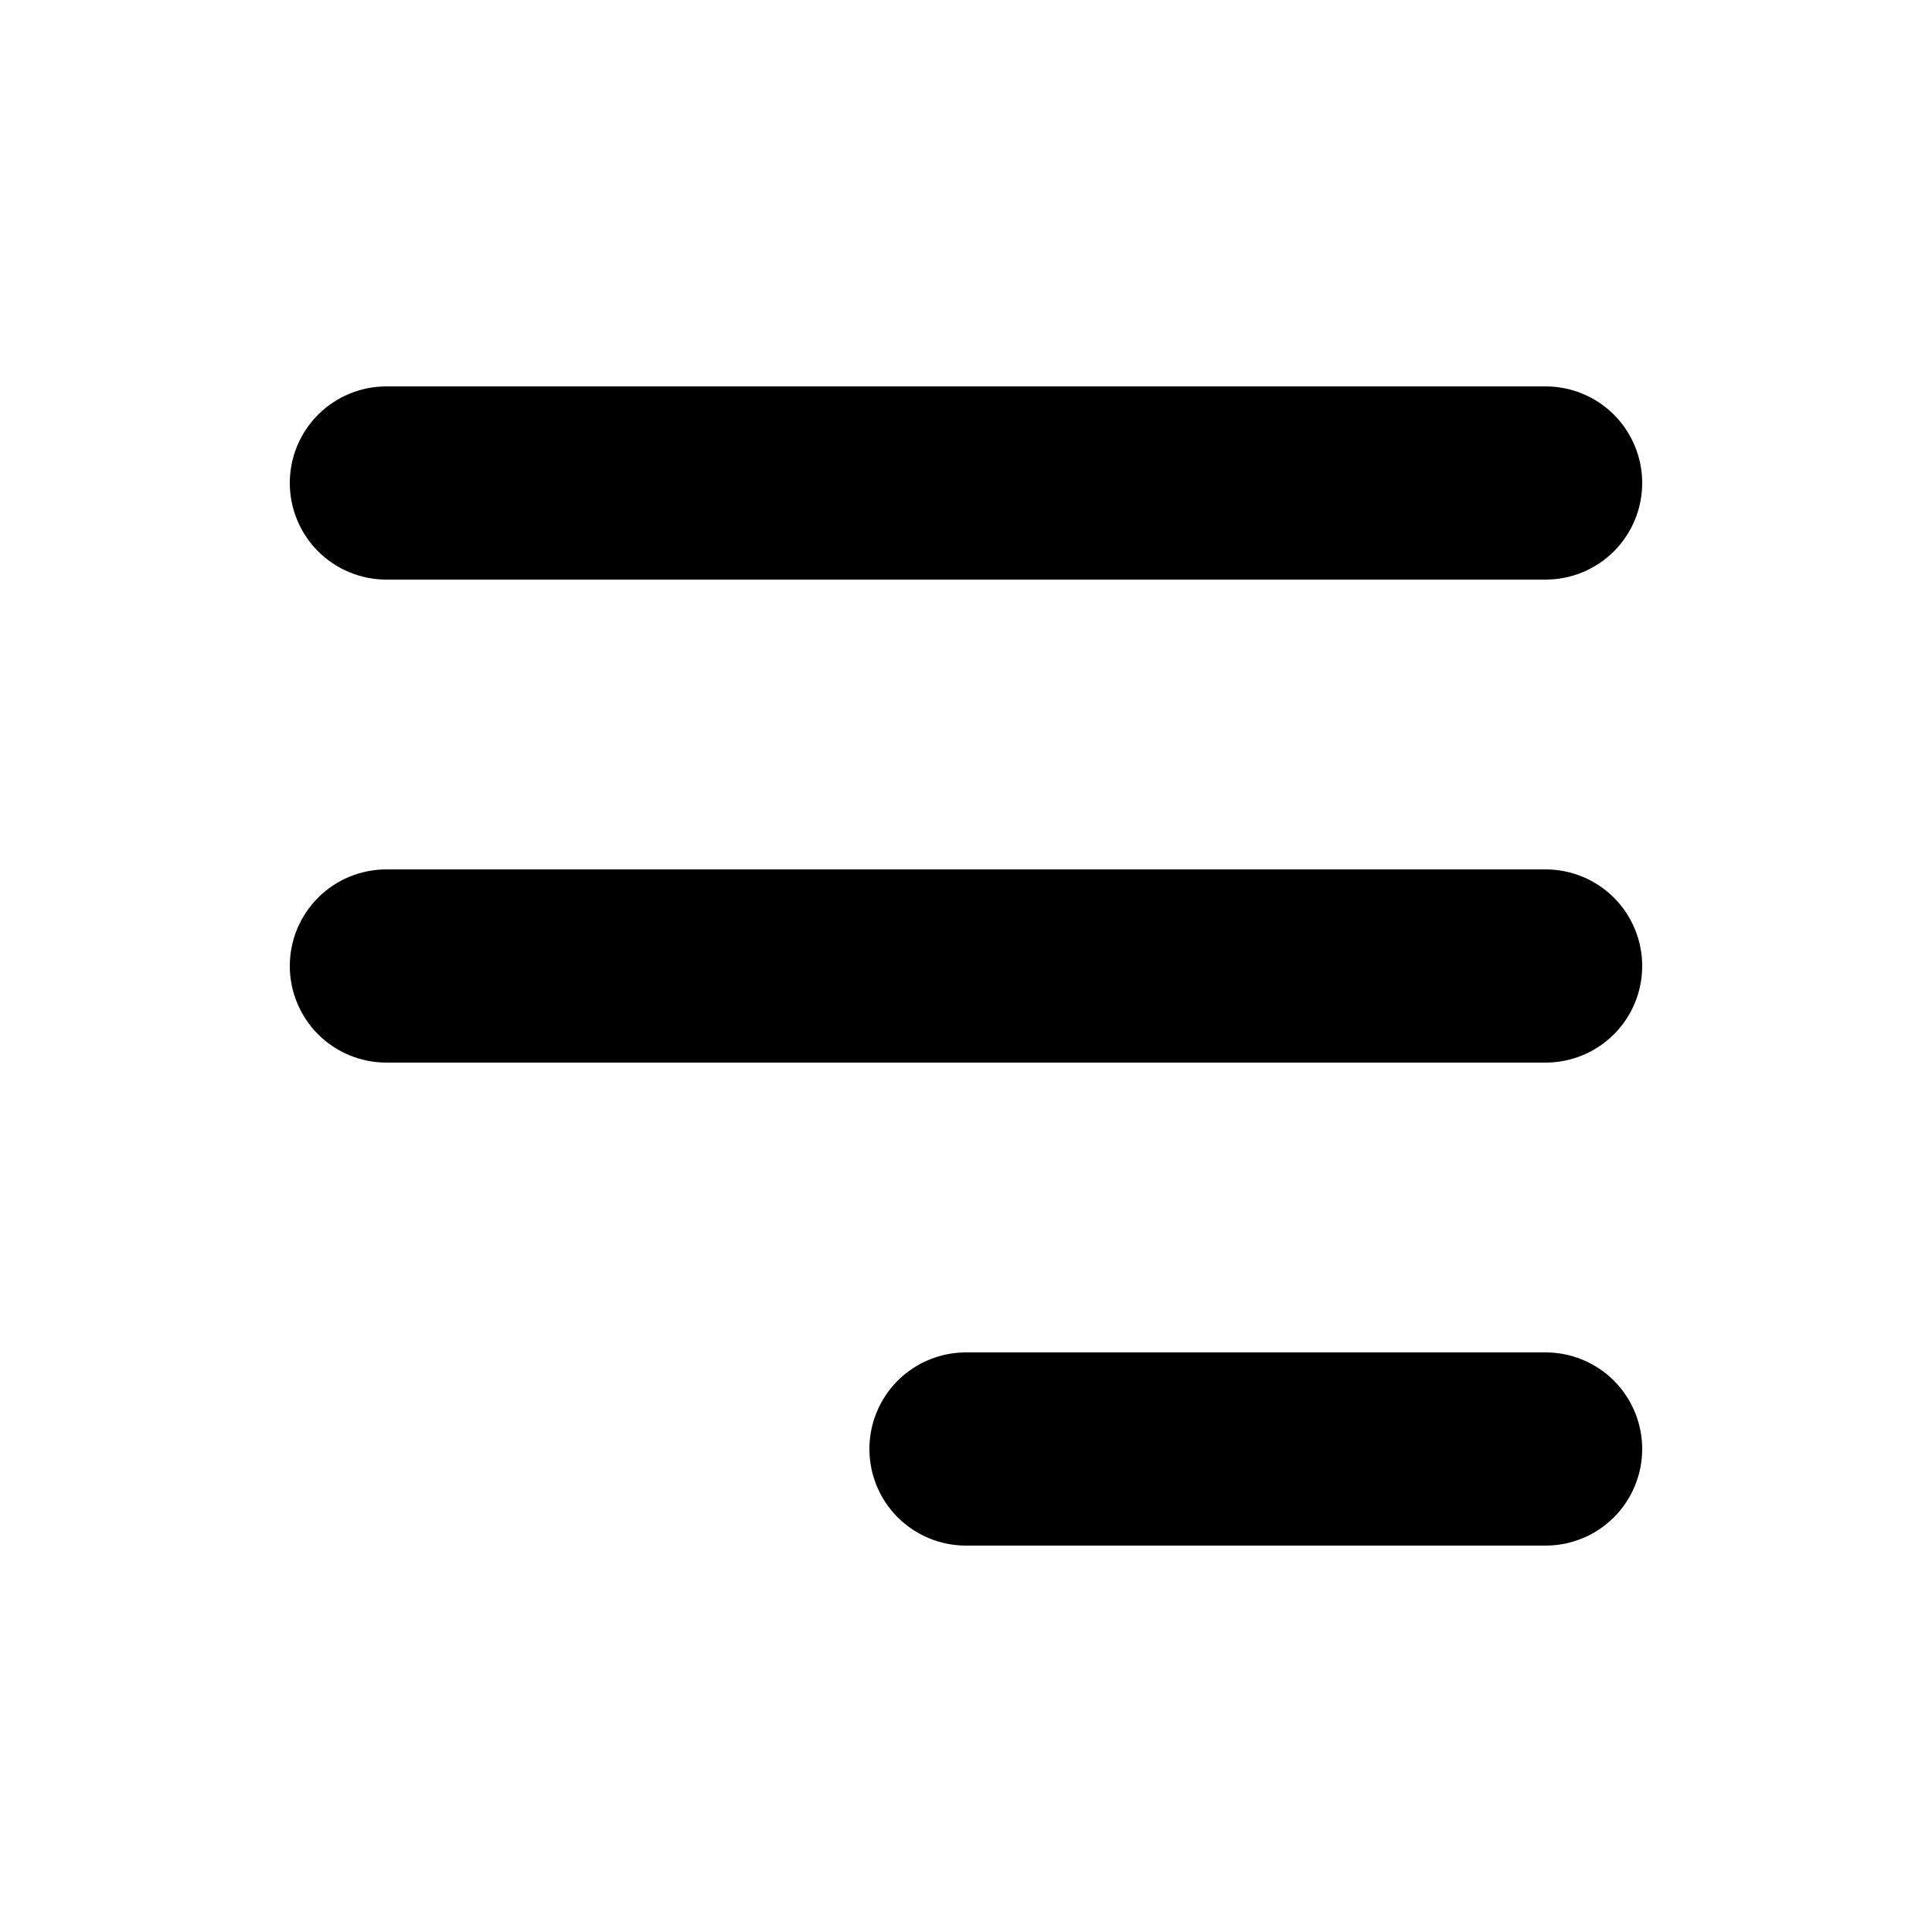
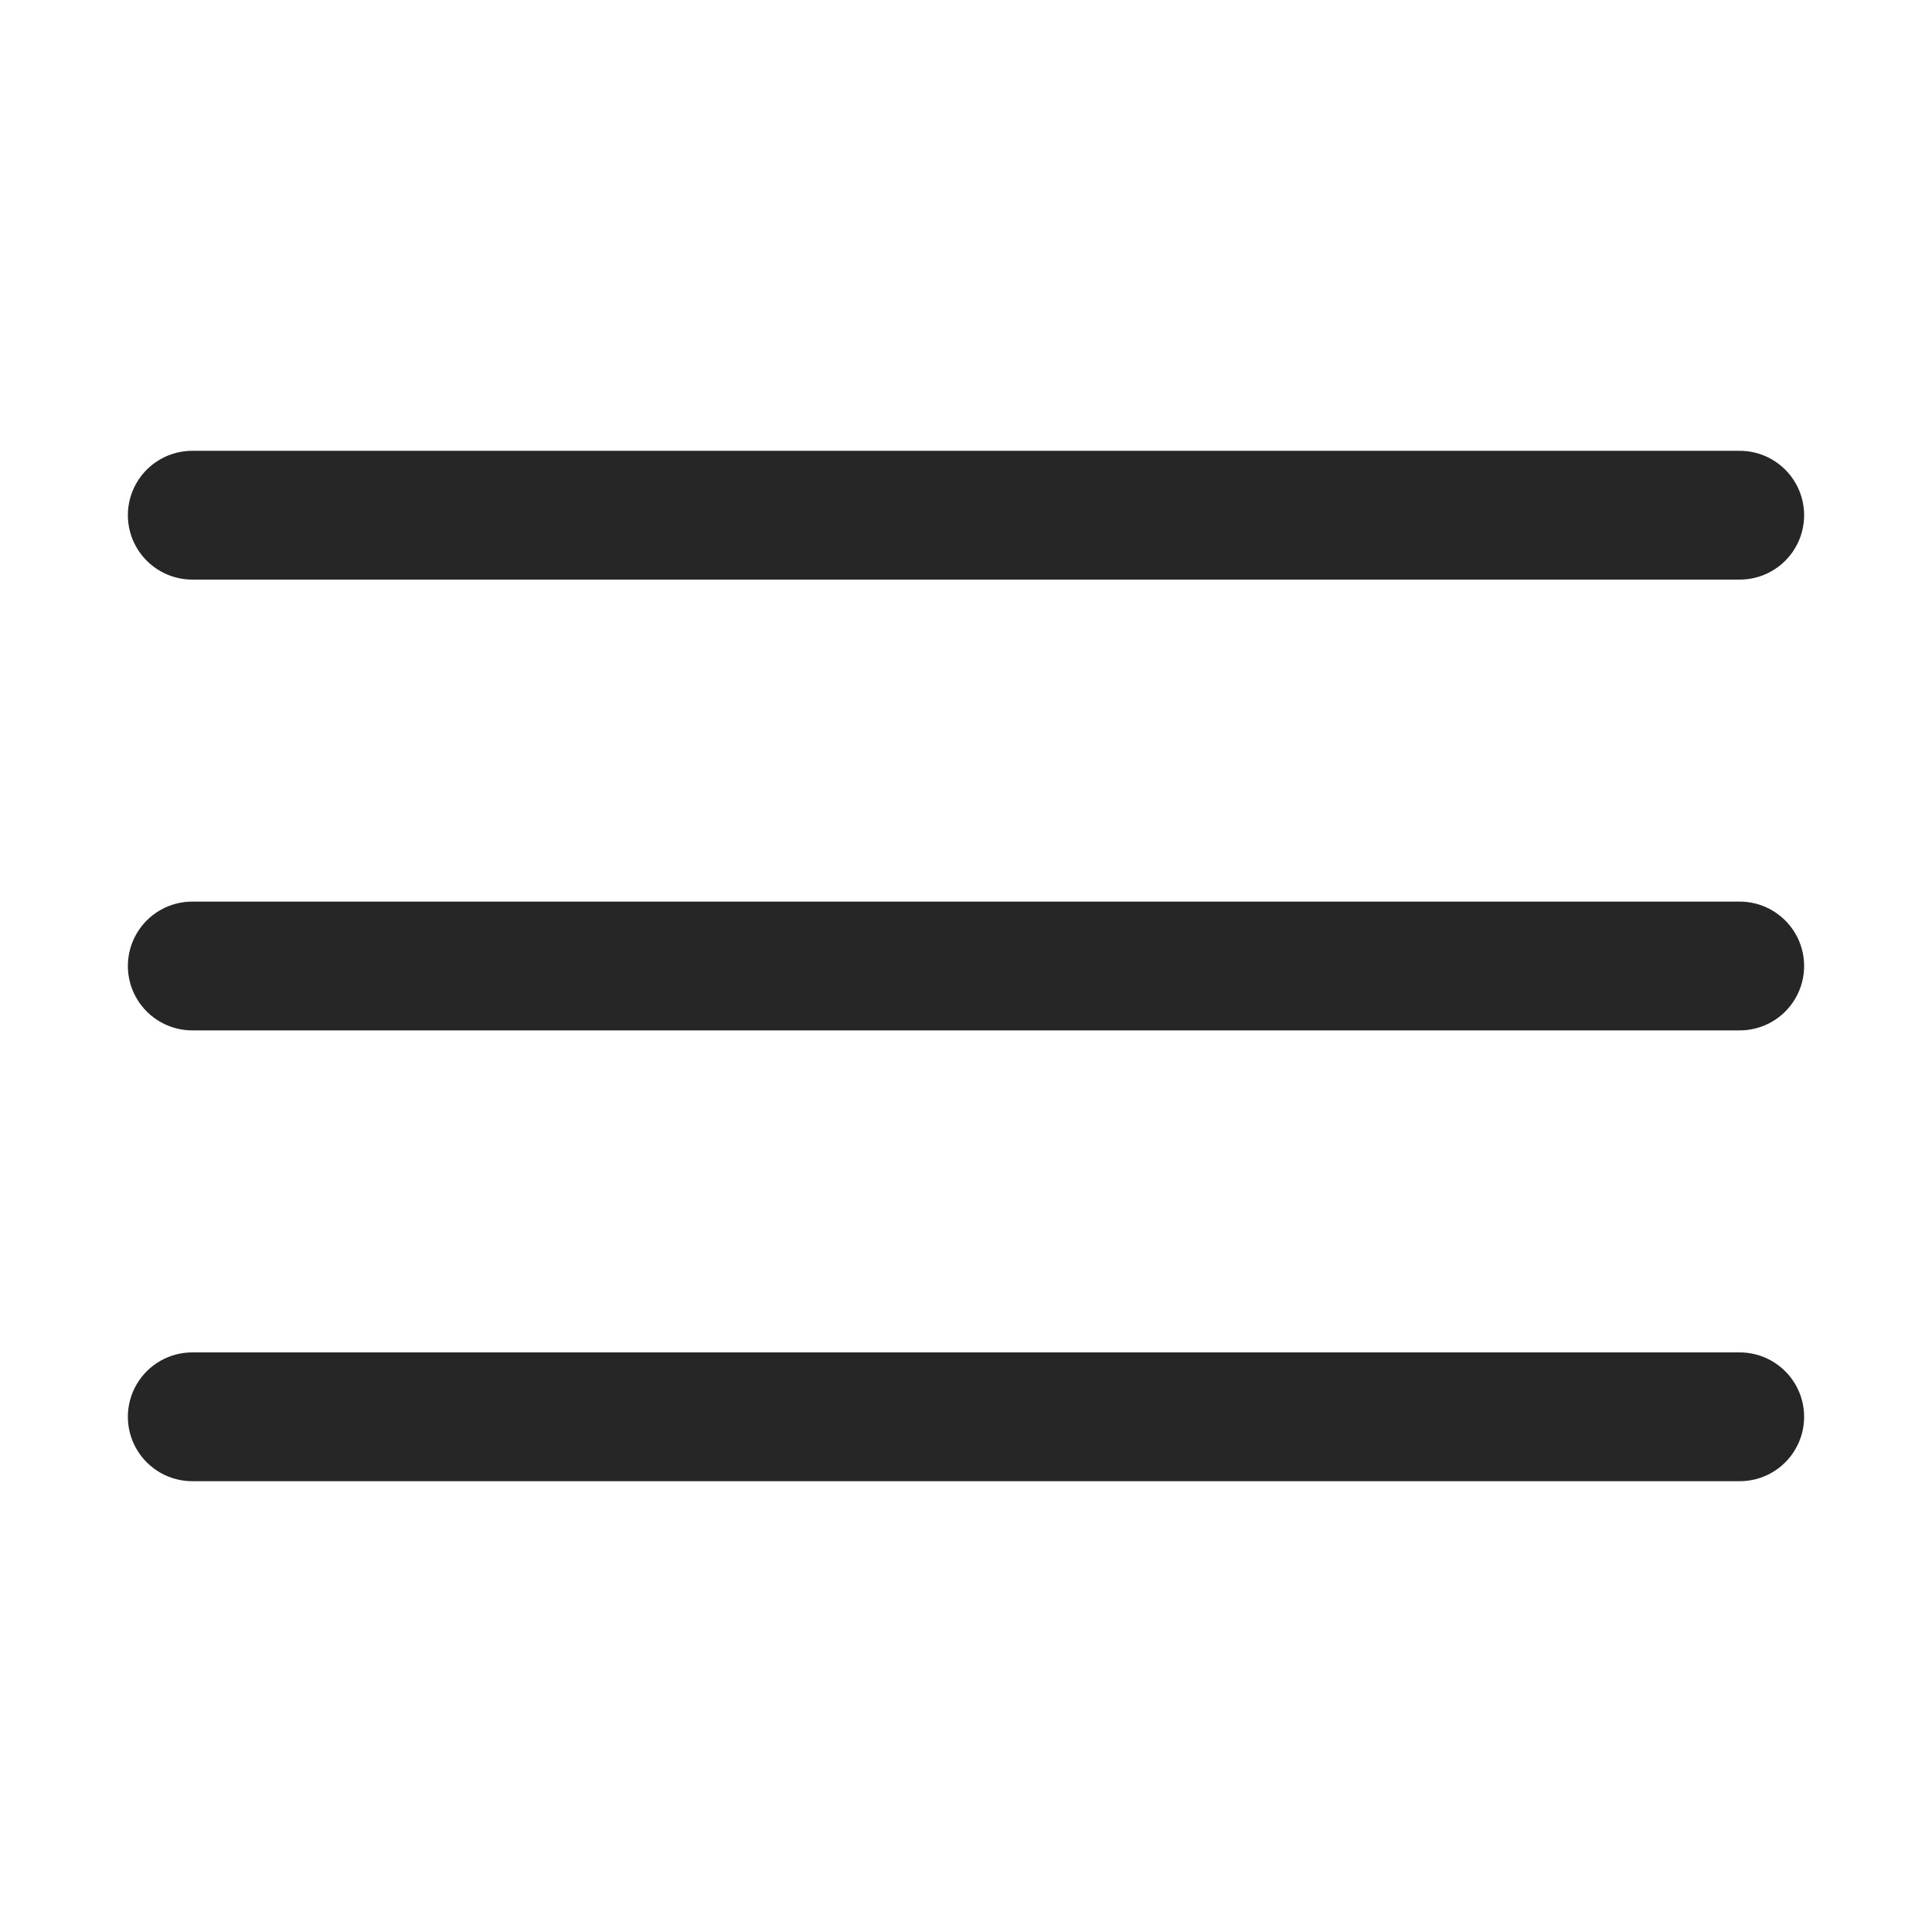
- <svg xmlns="http://www.w3.org/2000/svg" width="30" height="30" viewBox="0 0 30 30" fill="none">
-   <path fill-rule="evenodd" clip-rule="evenodd" d="M4.5 7.5C4.5 7.102 4.658 6.721 4.939 6.439C5.221 6.158 5.602 6 6 6H24C24.398 6 24.779 6.158 25.061 6.439C25.342 6.721 25.5 7.102 25.5 7.5C25.5 7.898 25.342 8.279 25.061 8.561C24.779 8.842 24.398 9 24 9H6C5.602 9 5.221 8.842 4.939 8.561C4.658 8.279 4.5 7.898 4.5 7.5ZM4.5 15C4.5 14.602 4.658 14.221 4.939 13.939C5.221 13.658 5.602 13.5 6 13.5H24C24.398 13.5 24.779 13.658 25.061 13.939C25.342 14.221 25.5 14.602 25.5 15C25.5 15.398 25.342 15.779 25.061 16.061C24.779 16.342 24.398 16.5 24 16.5H6C5.602 16.5 5.221 16.342 4.939 16.061C4.658 15.779 4.5 15.398 4.5 15ZM13.5 22.5C13.5 22.102 13.658 21.721 13.939 21.439C14.221 21.158 14.602 21 15 21H24C24.398 21 24.779 21.158 25.061 21.439C25.342 21.721 25.5 22.102 25.5 22.5C25.5 22.898 25.342 23.279 25.061 23.561C24.779 23.842 24.398 24 24 24H15C14.602 24 14.221 23.842 13.939 23.561C13.658 23.279 13.5 22.898 13.5 22.5Z" fill="black" />
+ <svg xmlns="http://www.w3.org/2000/svg" version="1.1" width="30px" height="30px" viewBox="0,0,256,256">
+   <g fill="#262626" fill-rule="nonzero" stroke="none" stroke-width="1" stroke-linecap="butt" stroke-linejoin="miter" stroke-miterlimit="10" stroke-dasharray="" stroke-dashoffset="0" font-family="none" font-weight="none" font-size="none" text-anchor="none" style="mix-blend-mode: normal">
+     <g transform="scale(8.53333,8.53333)">
+       <path d="M3,7c-0.361,-0.005 -0.696,0.184 -0.878,0.496c-0.182,0.311 -0.182,0.697 0,1.008c0.182,0.311 0.517,0.501 0.878,0.496h24c0.361,0.005 0.696,-0.184 0.878,-0.496c0.182,-0.311 0.182,-0.697 0,-1.008c-0.182,-0.311 -0.517,-0.501 -0.878,-0.496zM3,14c-0.361,-0.005 -0.696,0.184 -0.878,0.496c-0.182,0.311 -0.182,0.697 0,1.008c0.182,0.311 0.517,0.501 0.878,0.496h24c0.361,0.005 0.696,-0.184 0.878,-0.496c0.182,-0.311 0.182,-0.697 0,-1.008c-0.182,-0.311 -0.517,-0.501 -0.878,-0.496zM3,21c-0.361,-0.005 -0.696,0.184 -0.878,0.496c-0.182,0.311 -0.182,0.697 0,1.008c0.182,0.311 0.517,0.501 0.878,0.496h24c0.361,0.005 0.696,-0.184 0.878,-0.496c0.182,-0.311 0.182,-0.697 0,-1.008c-0.182,-0.311 -0.517,-0.501 -0.878,-0.496z">
+             </path>
+     </g>
+   </g>
</svg>
